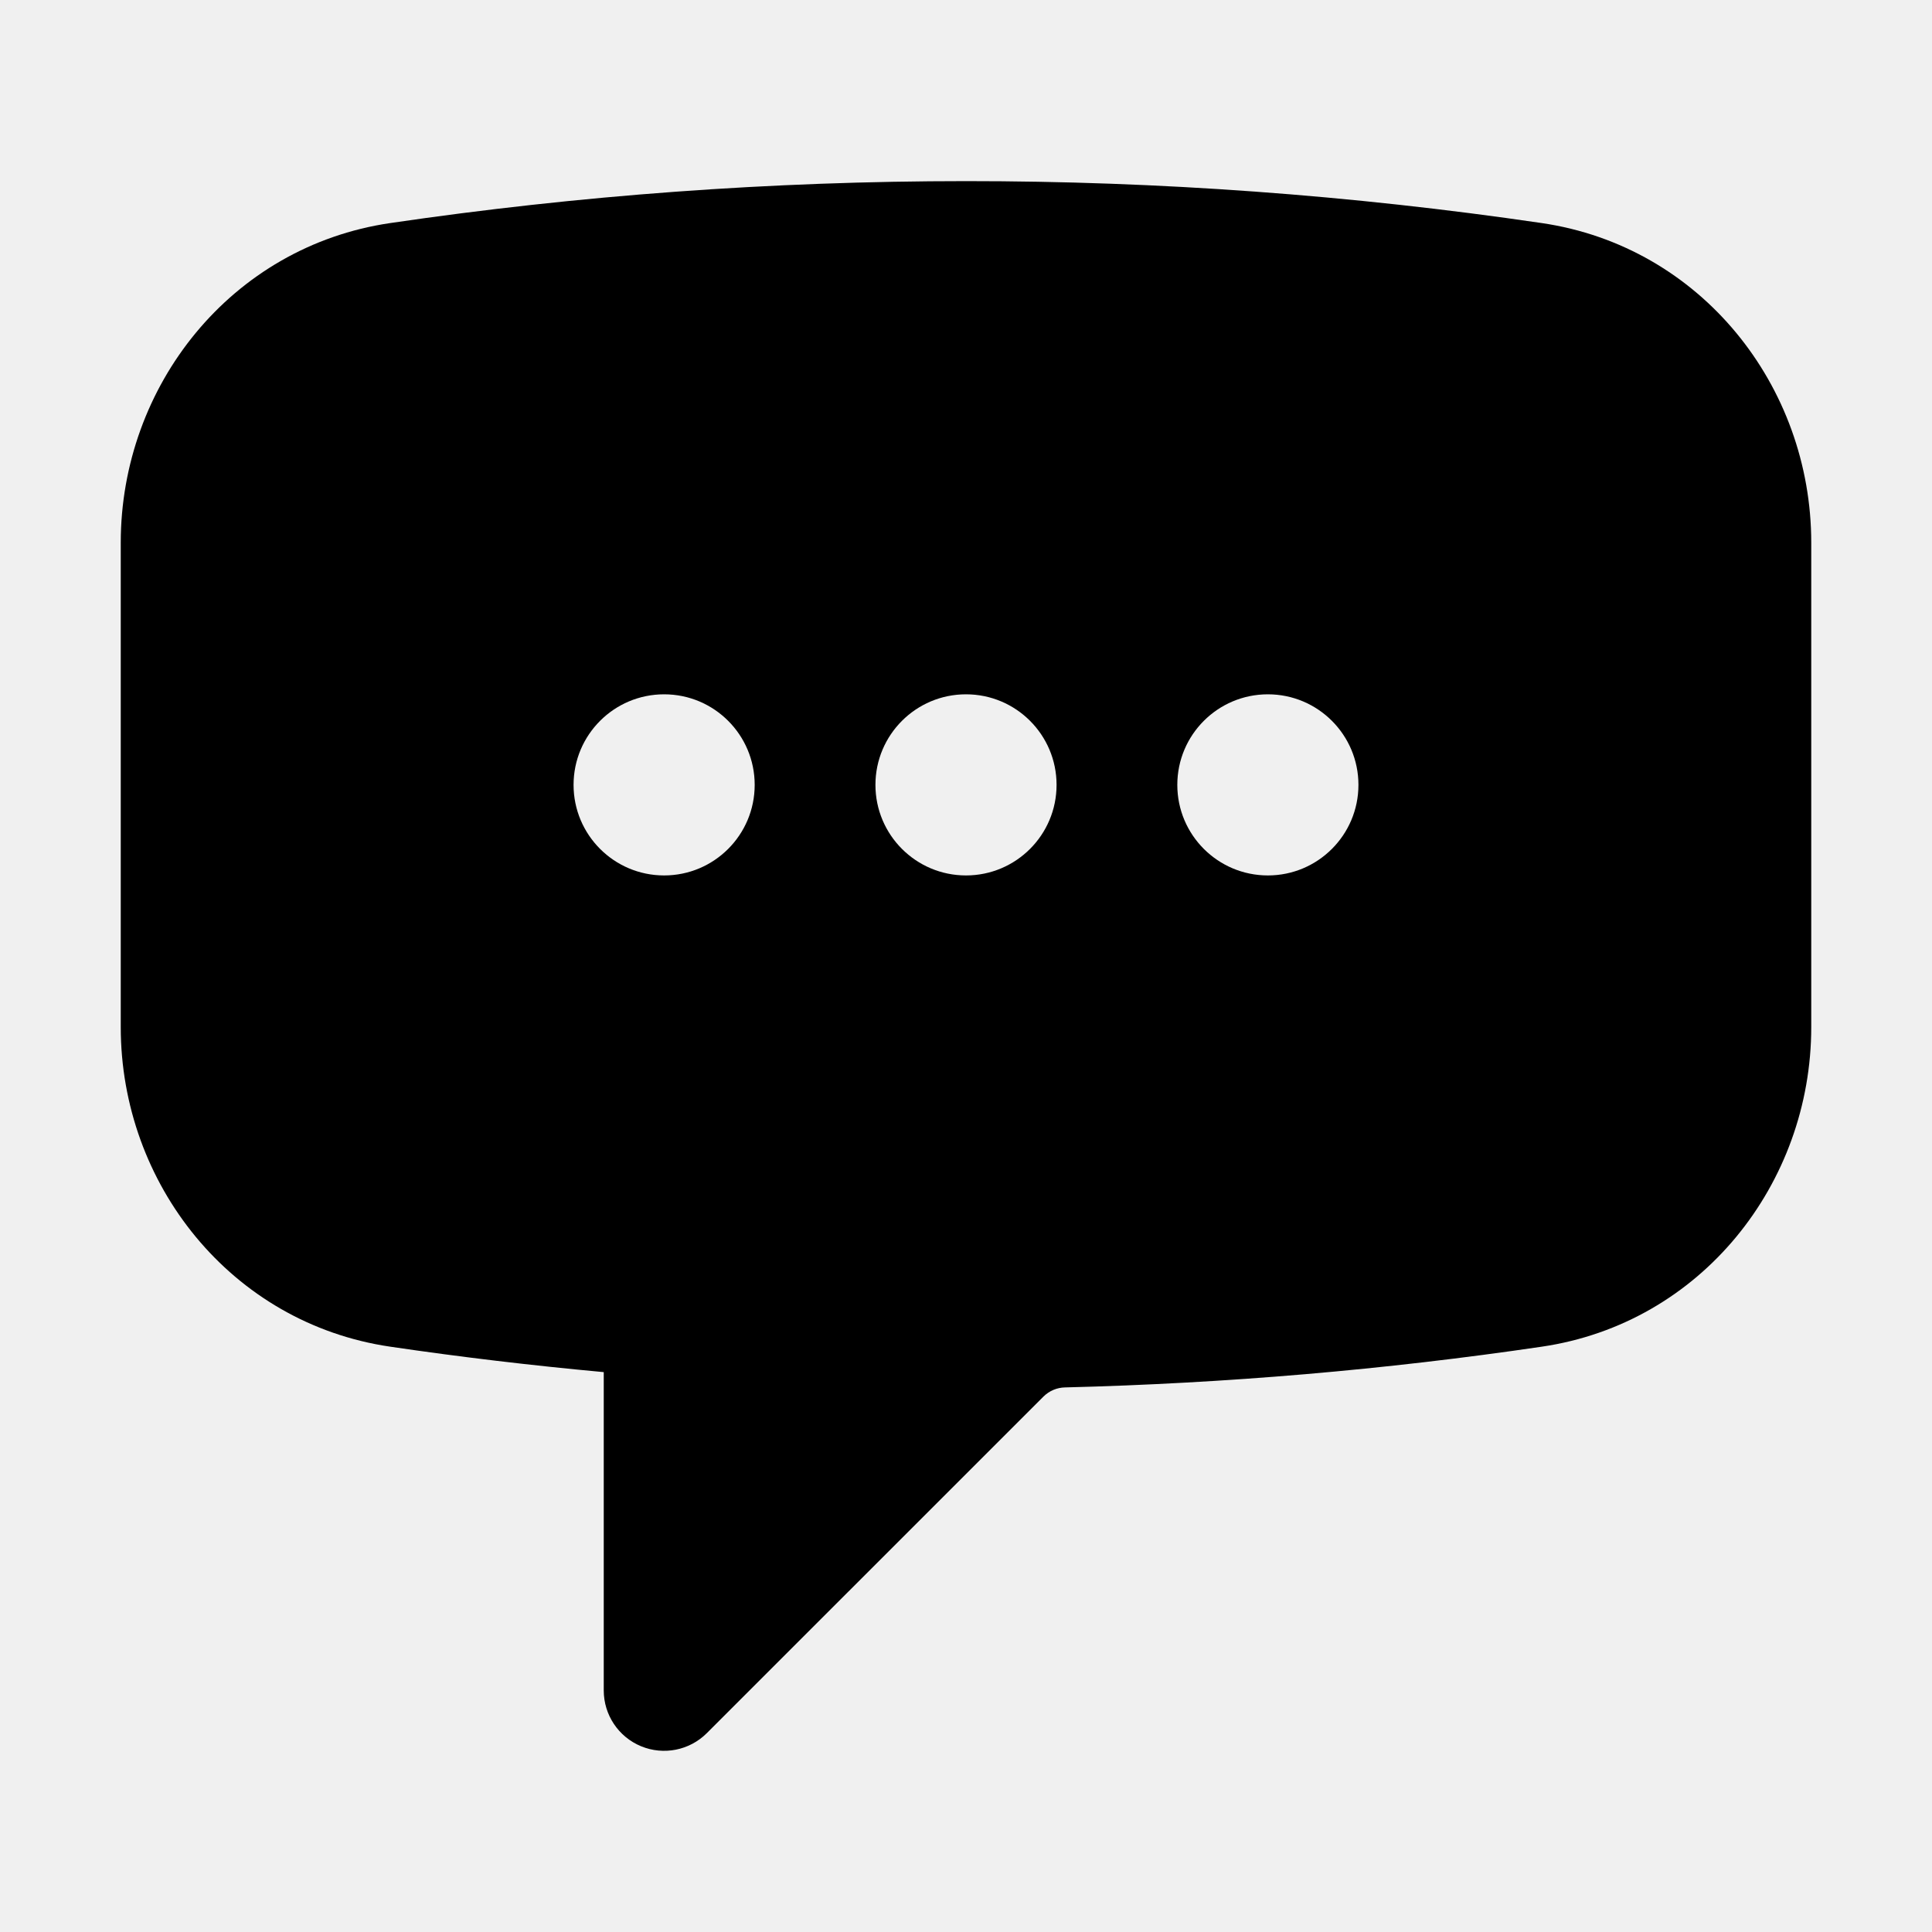
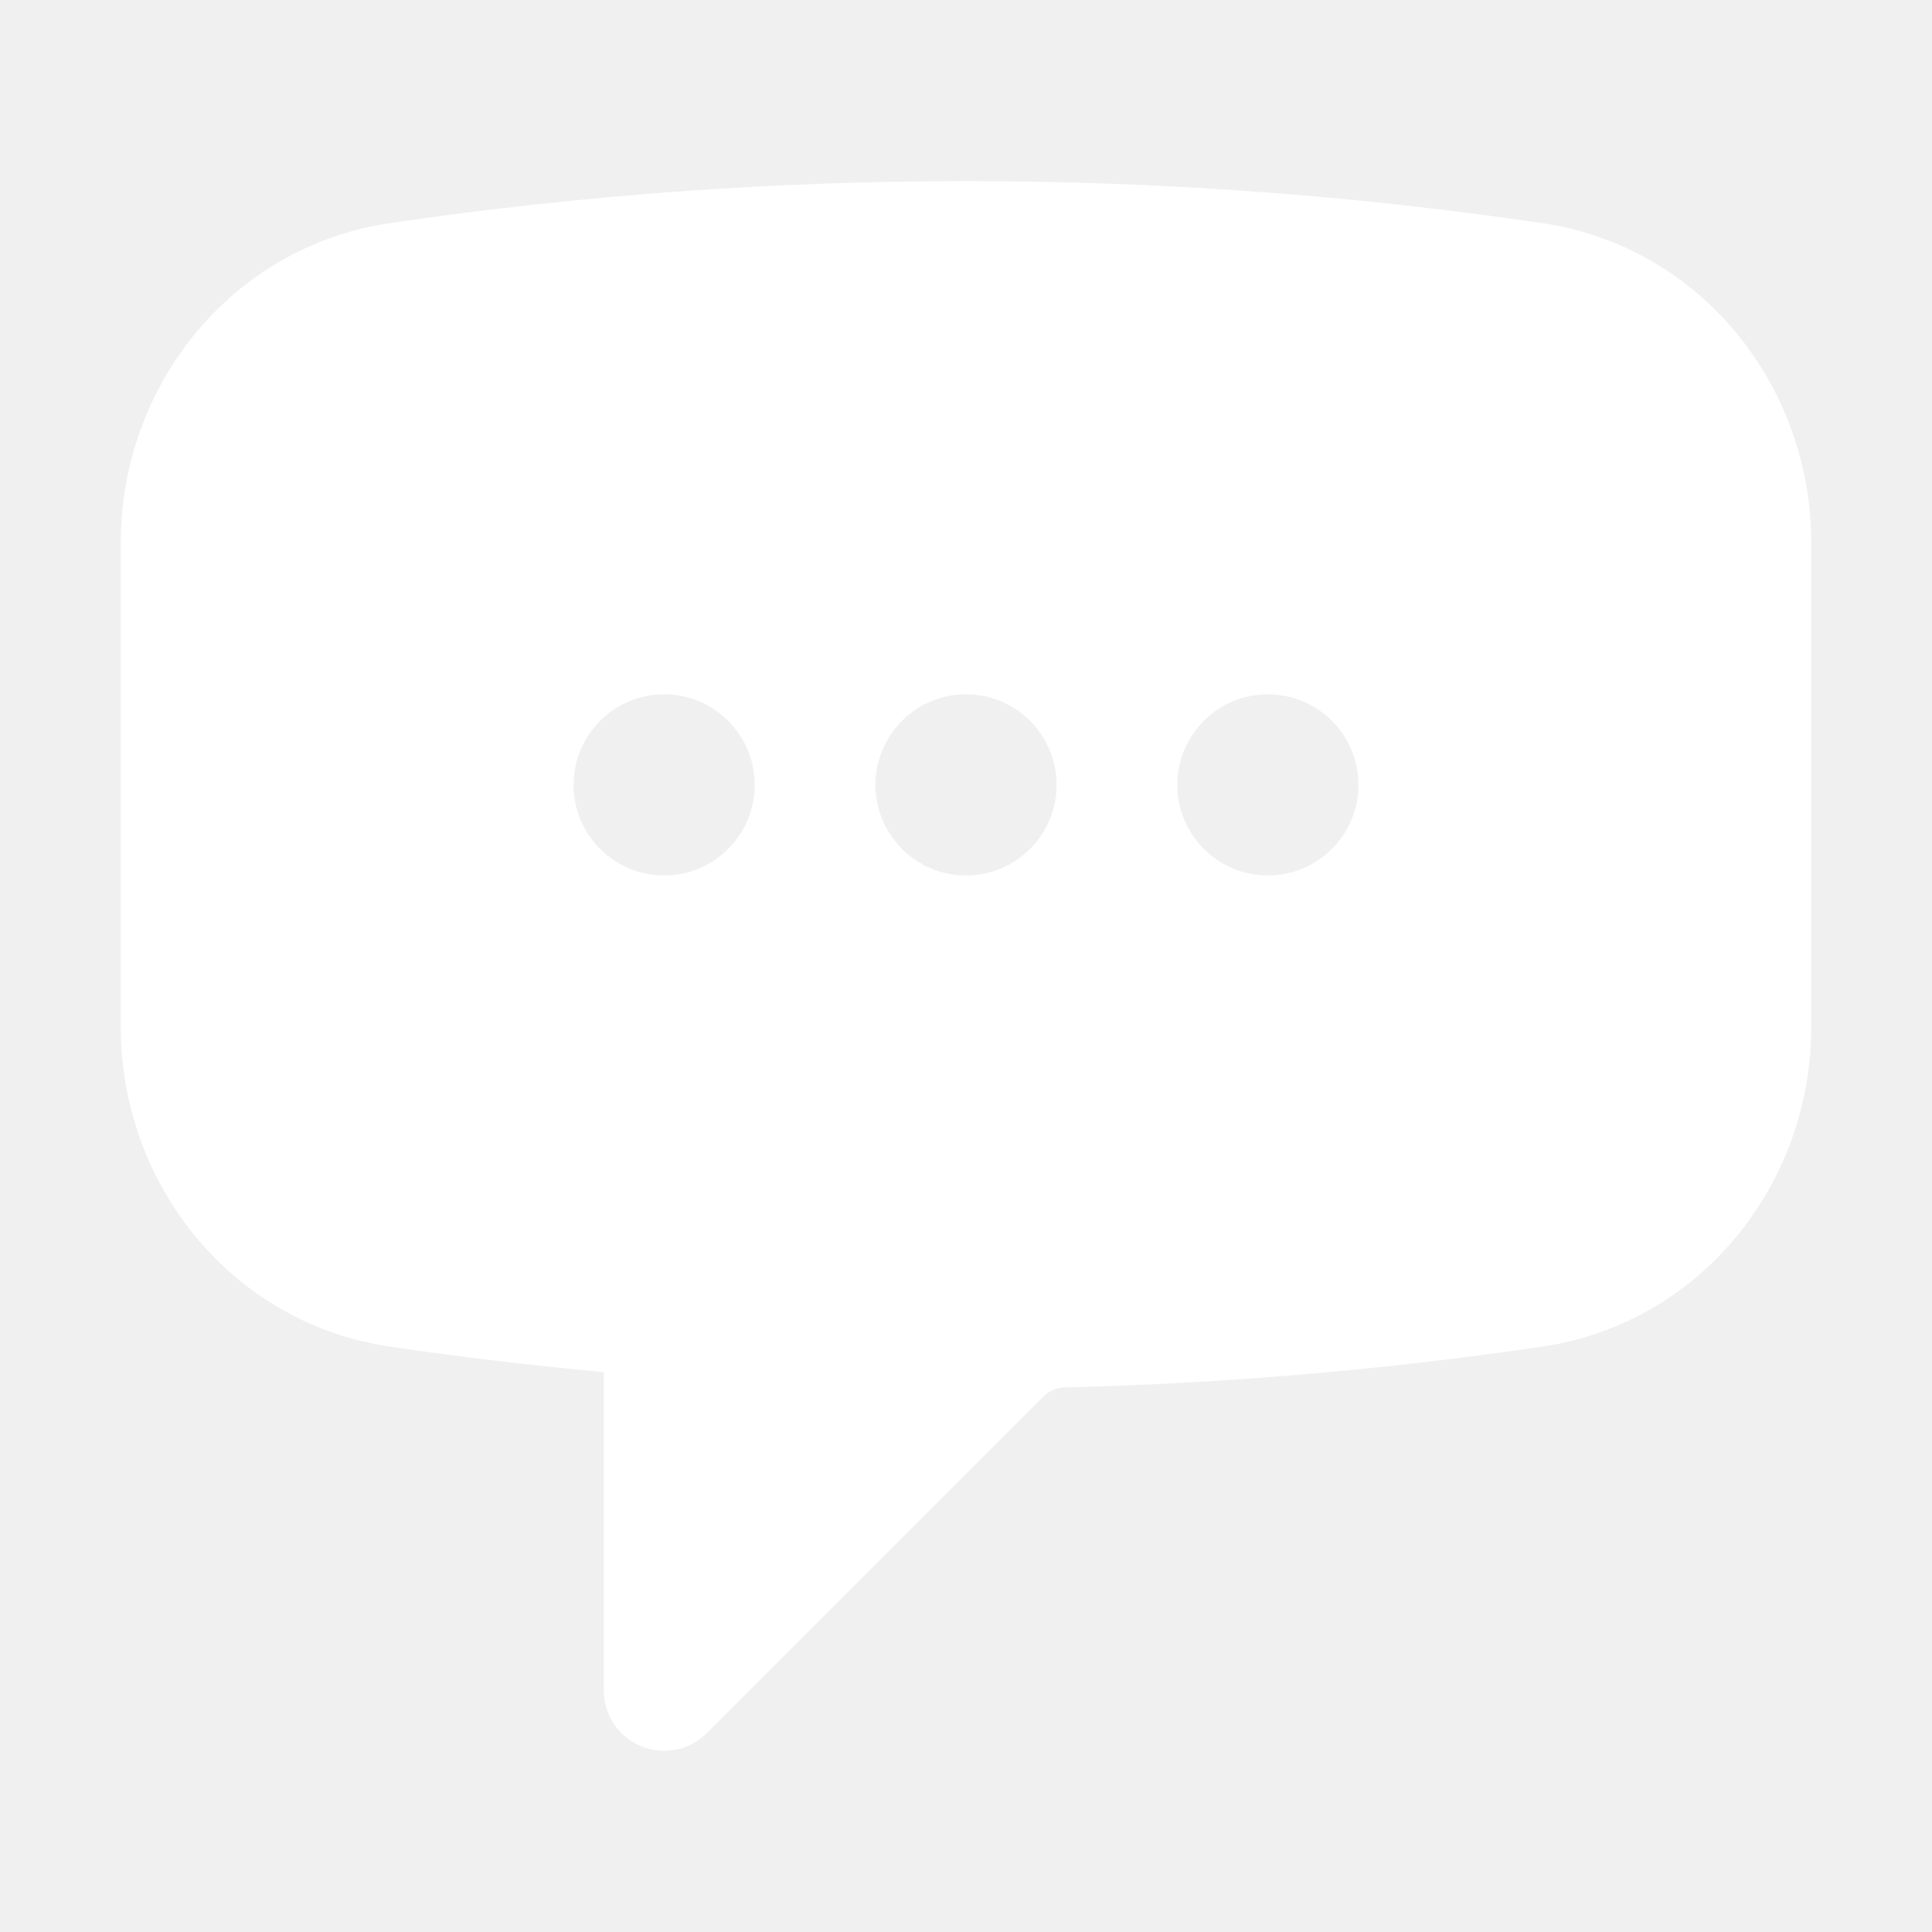
- <svg xmlns="http://www.w3.org/2000/svg" viewBox="0 0 24 24" fill="currentColor" class="w-6 h-6">
+ <svg xmlns="http://www.w3.org/2000/svg" viewBox="0 0 24 24" fill="#ffffff" class="w-6 h-6">
  <path fill-rule="evenodd" d="M12 2.25c-2.429 0-4.817.178-7.152.521C2.87 3.061 1.5 4.795 1.5 6.741v6.018c0 1.946 1.37 3.68 3.348 3.97.877.129 1.761.234 2.652.316V21a.75.75 0 001.28.53l4.184-4.183a.39.39 0 01.266-.112c2.006-.05 3.982-.22 5.922-.506 1.978-.29 3.348-2.023 3.348-3.97V6.741c0-1.947-1.37-3.68-3.348-3.97A49.145 49.145 0 0012 2.25zM8.25 8.625a1.125 1.125 0 100 2.25 1.125 1.125 0 000-2.25zm2.625 1.125a1.125 1.125 0 112.25 0 1.125 1.125 0 01-2.25 0zm4.875-1.125a1.125 1.125 0 100 2.25 1.125 1.125 0 000-2.25z" clip-rule="evenodd" />
</svg>
